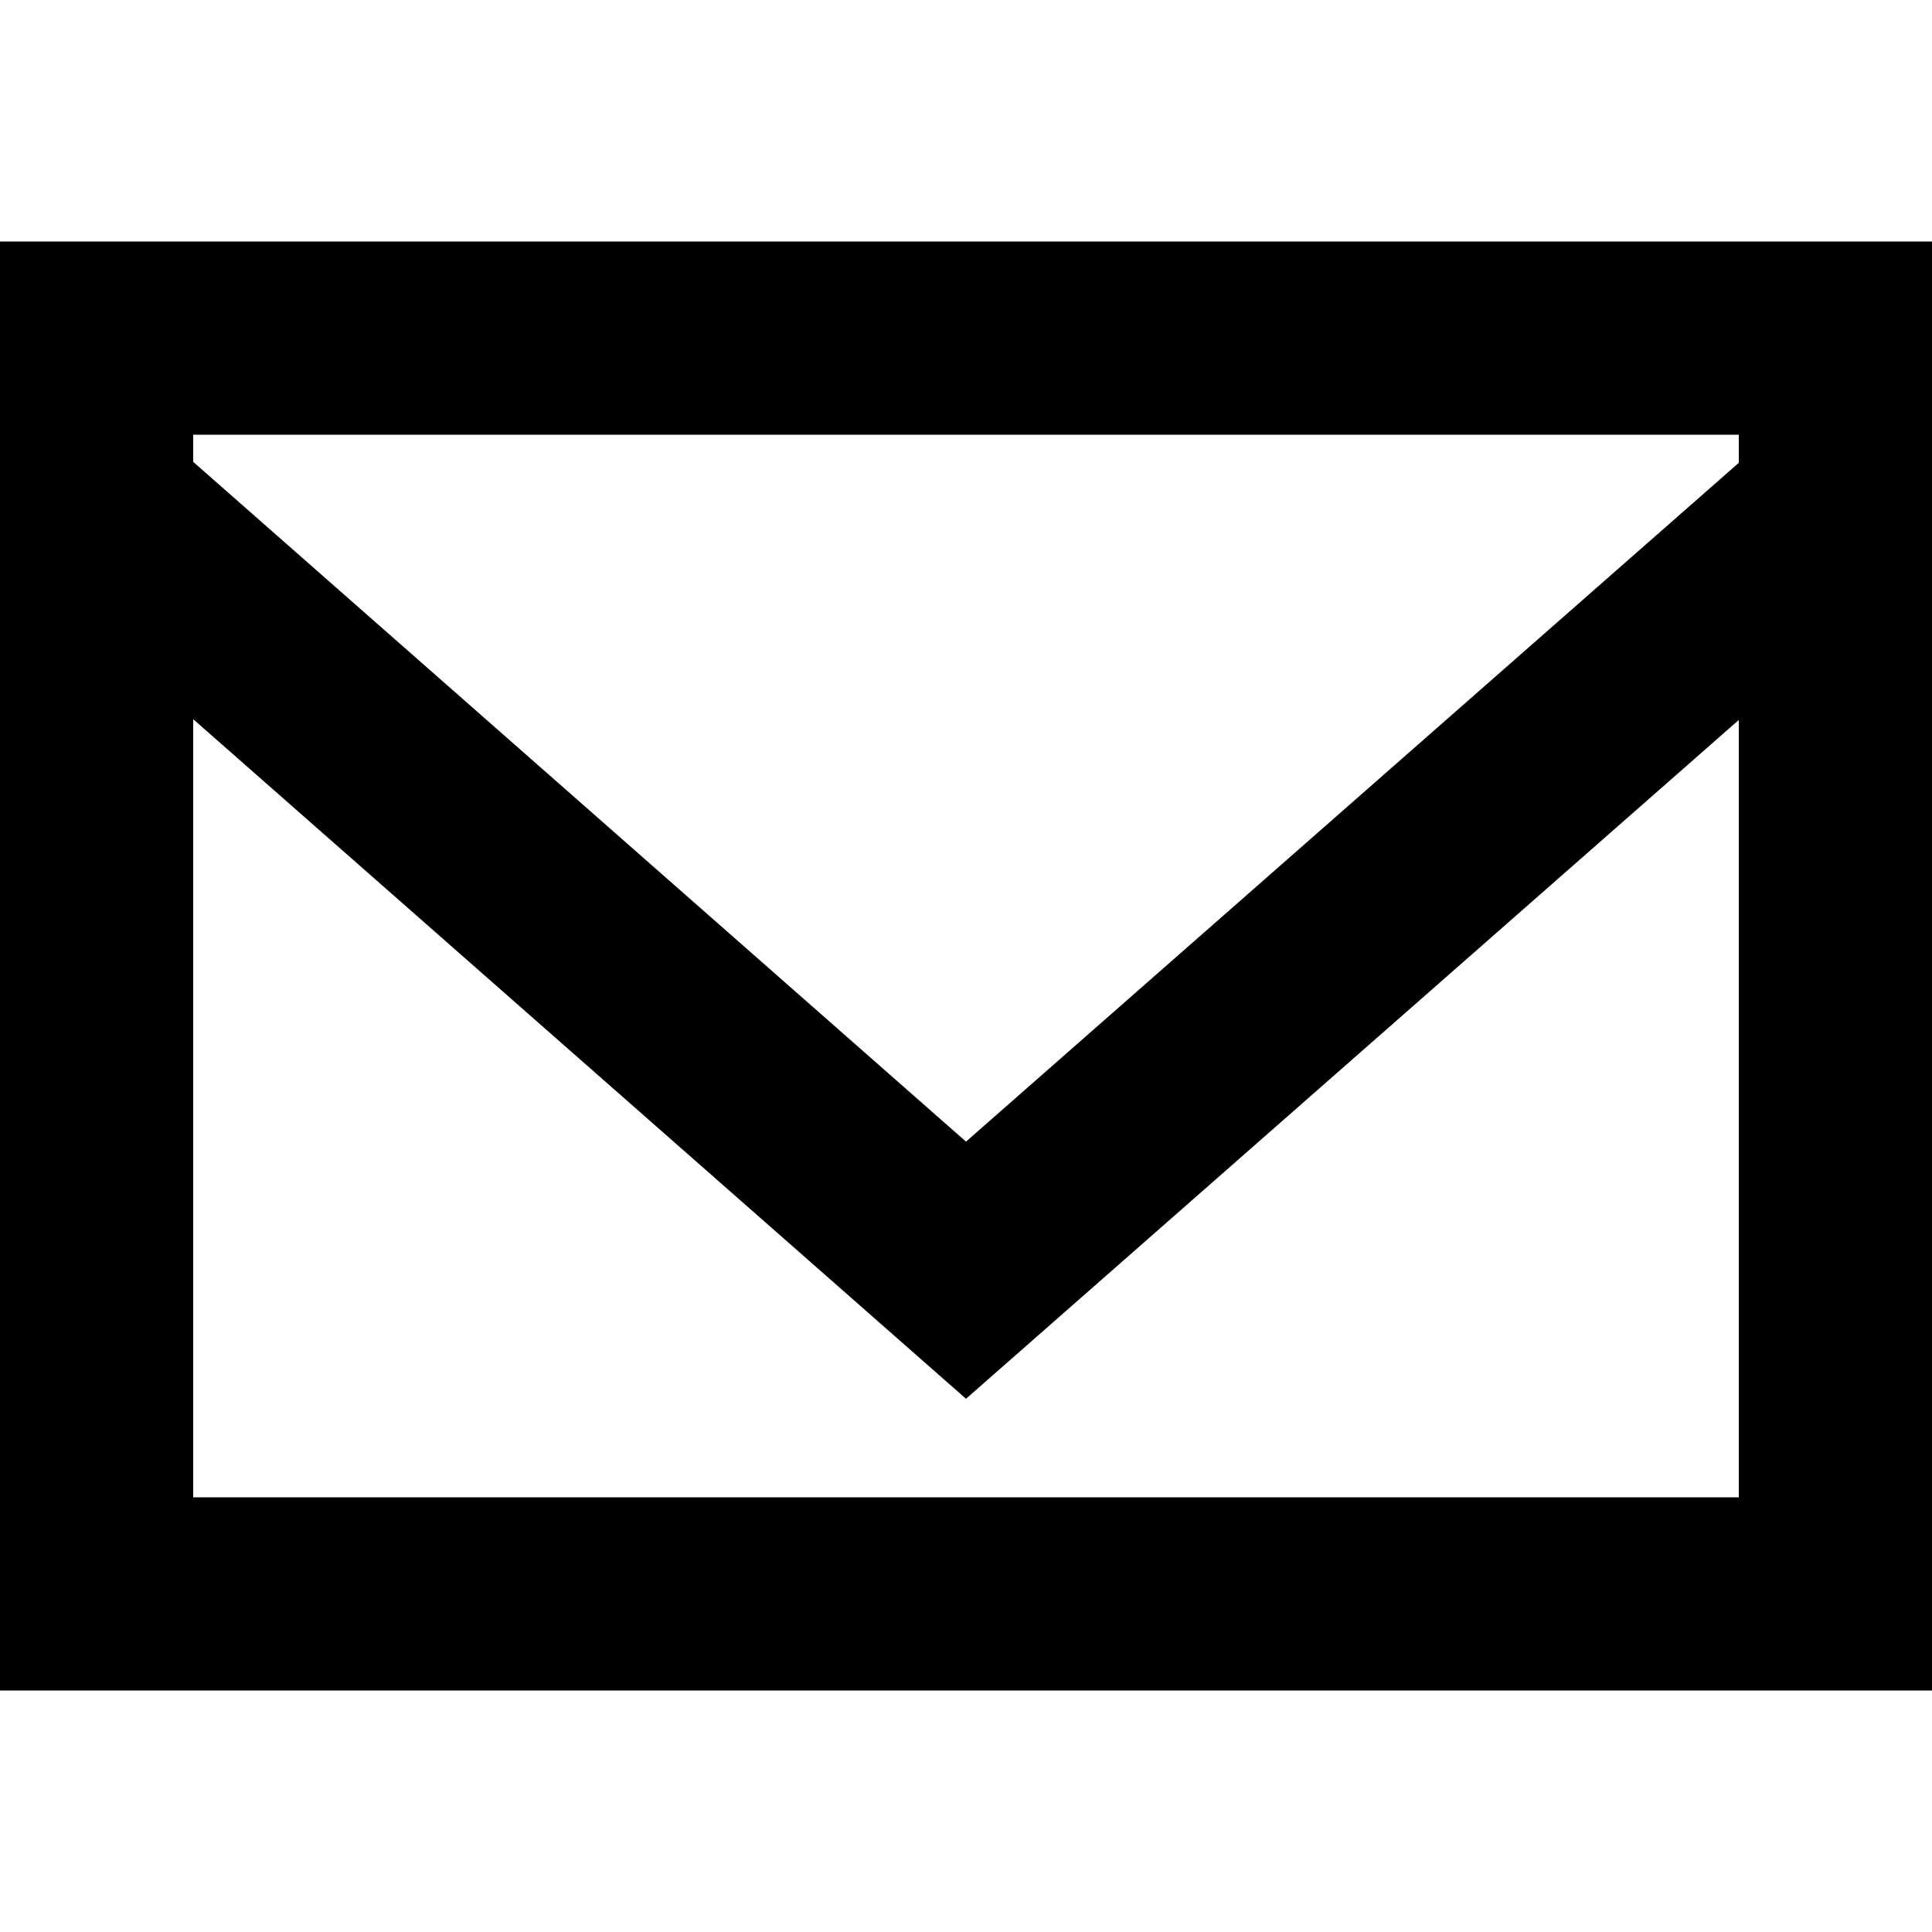
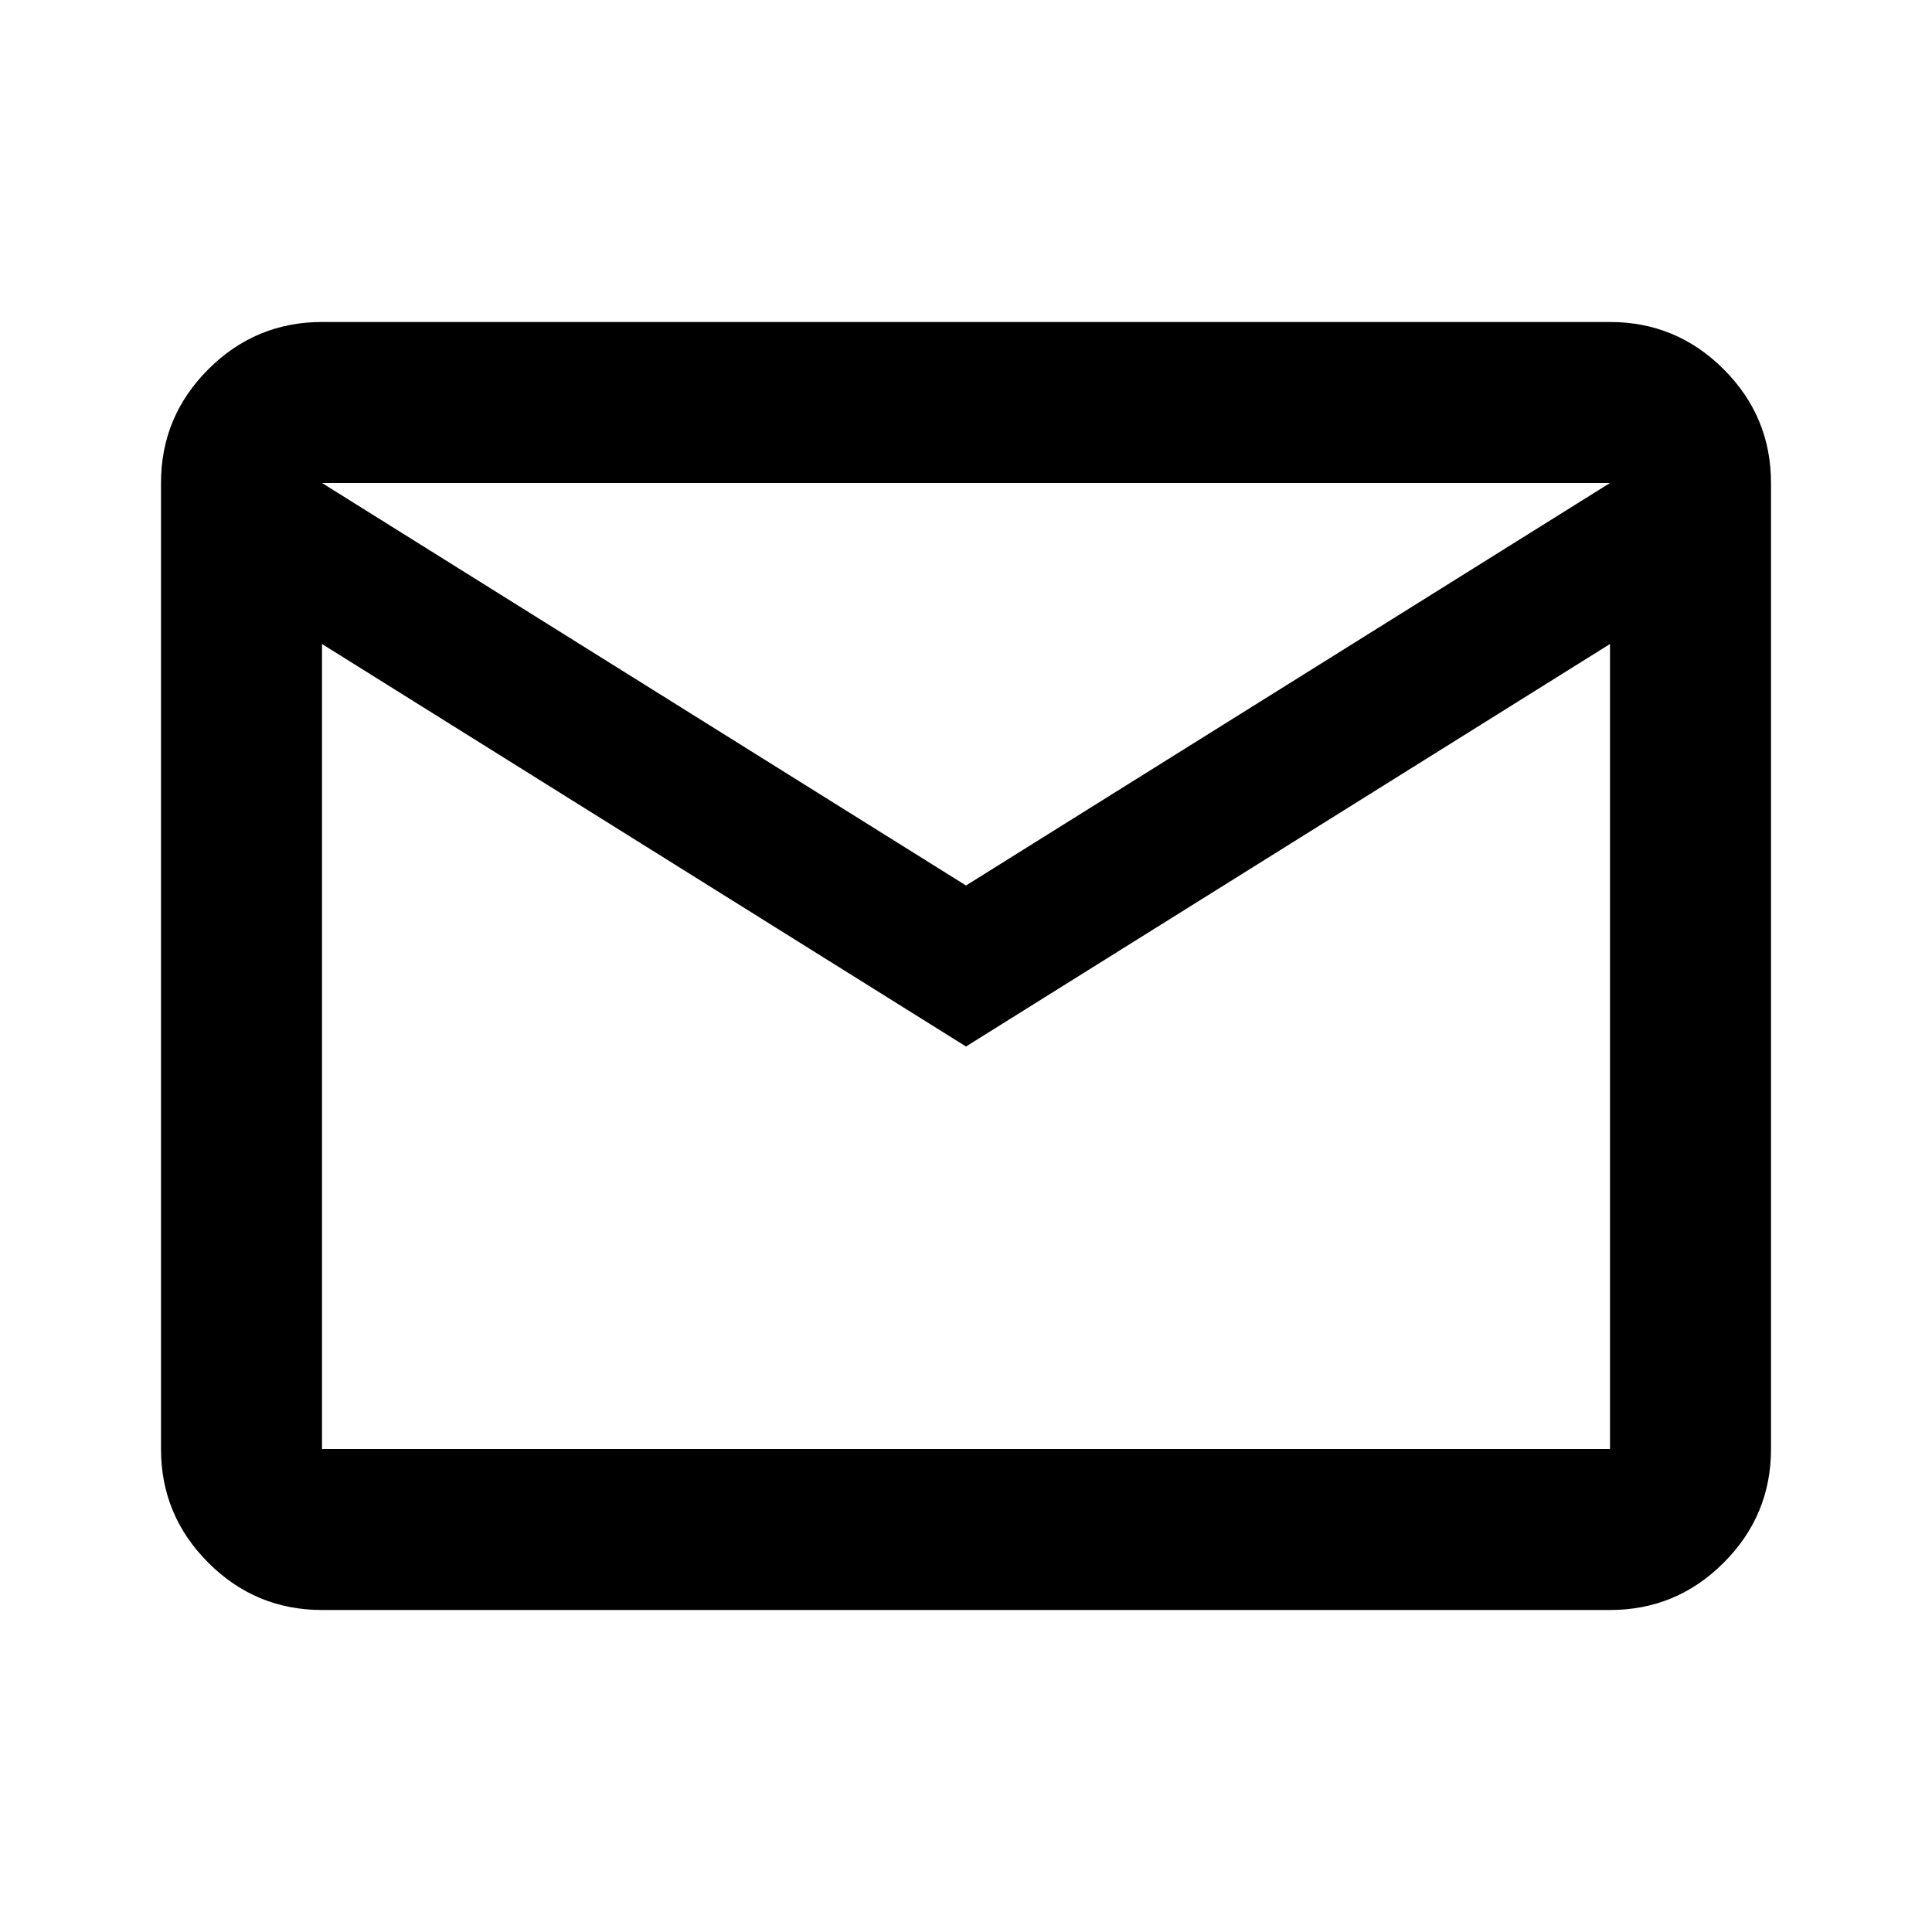
- <svg xmlns="http://www.w3.org/2000/svg" width="800px" height="800px" viewBox="0 -2.5 20 20" version="1.1" fill="#000000">
-   <g id="SVGRepo_bgCarrier" stroke-width="0" />
-   <g id="SVGRepo_tracerCarrier" stroke-linecap="round" stroke-linejoin="round" />
-   <g id="SVGRepo_iconCarrier">
-     <defs> </defs>
-     <g id="Page-1" stroke="none" stroke-width="1" fill="none" fill-rule="evenodd">
-       <g id="Dribbble-Light-Preview" transform="translate(-300, -922)" fill="#000000">
-         <g id="icons" transform="translate(56, 160)">
-           <path d="M262,764.291 L254,771.318 L246,764.281 L246,764 L262,764 L262,764.291 Z M246,775 L246,766.945 L254,773.98 L262,766.953 L262,775 L246,775 Z M244,777 L264,777 L264,762 L244,762 L244,777 Z" id="email-[#1573]"> </path>
-         </g>
-       </g>
-     </g>
-   </g>
+ <svg xmlns="http://www.w3.org/2000/svg" height="24px" viewBox="0 -960 960 960" width="24px" fill="#000">
+   <path d="M160-160q-33 0-56.5-23.5T80-240v-480q0-33 23.5-56.5T160-800h640q33 0 56.5 23.5T880-720v480q0 33-23.5 56.5T800-160H160Zm320-280L160-640v400h640v-400L480-440Zm0-80 320-200H160l320 200ZM160-640v-80 480-400Z" />
</svg>
